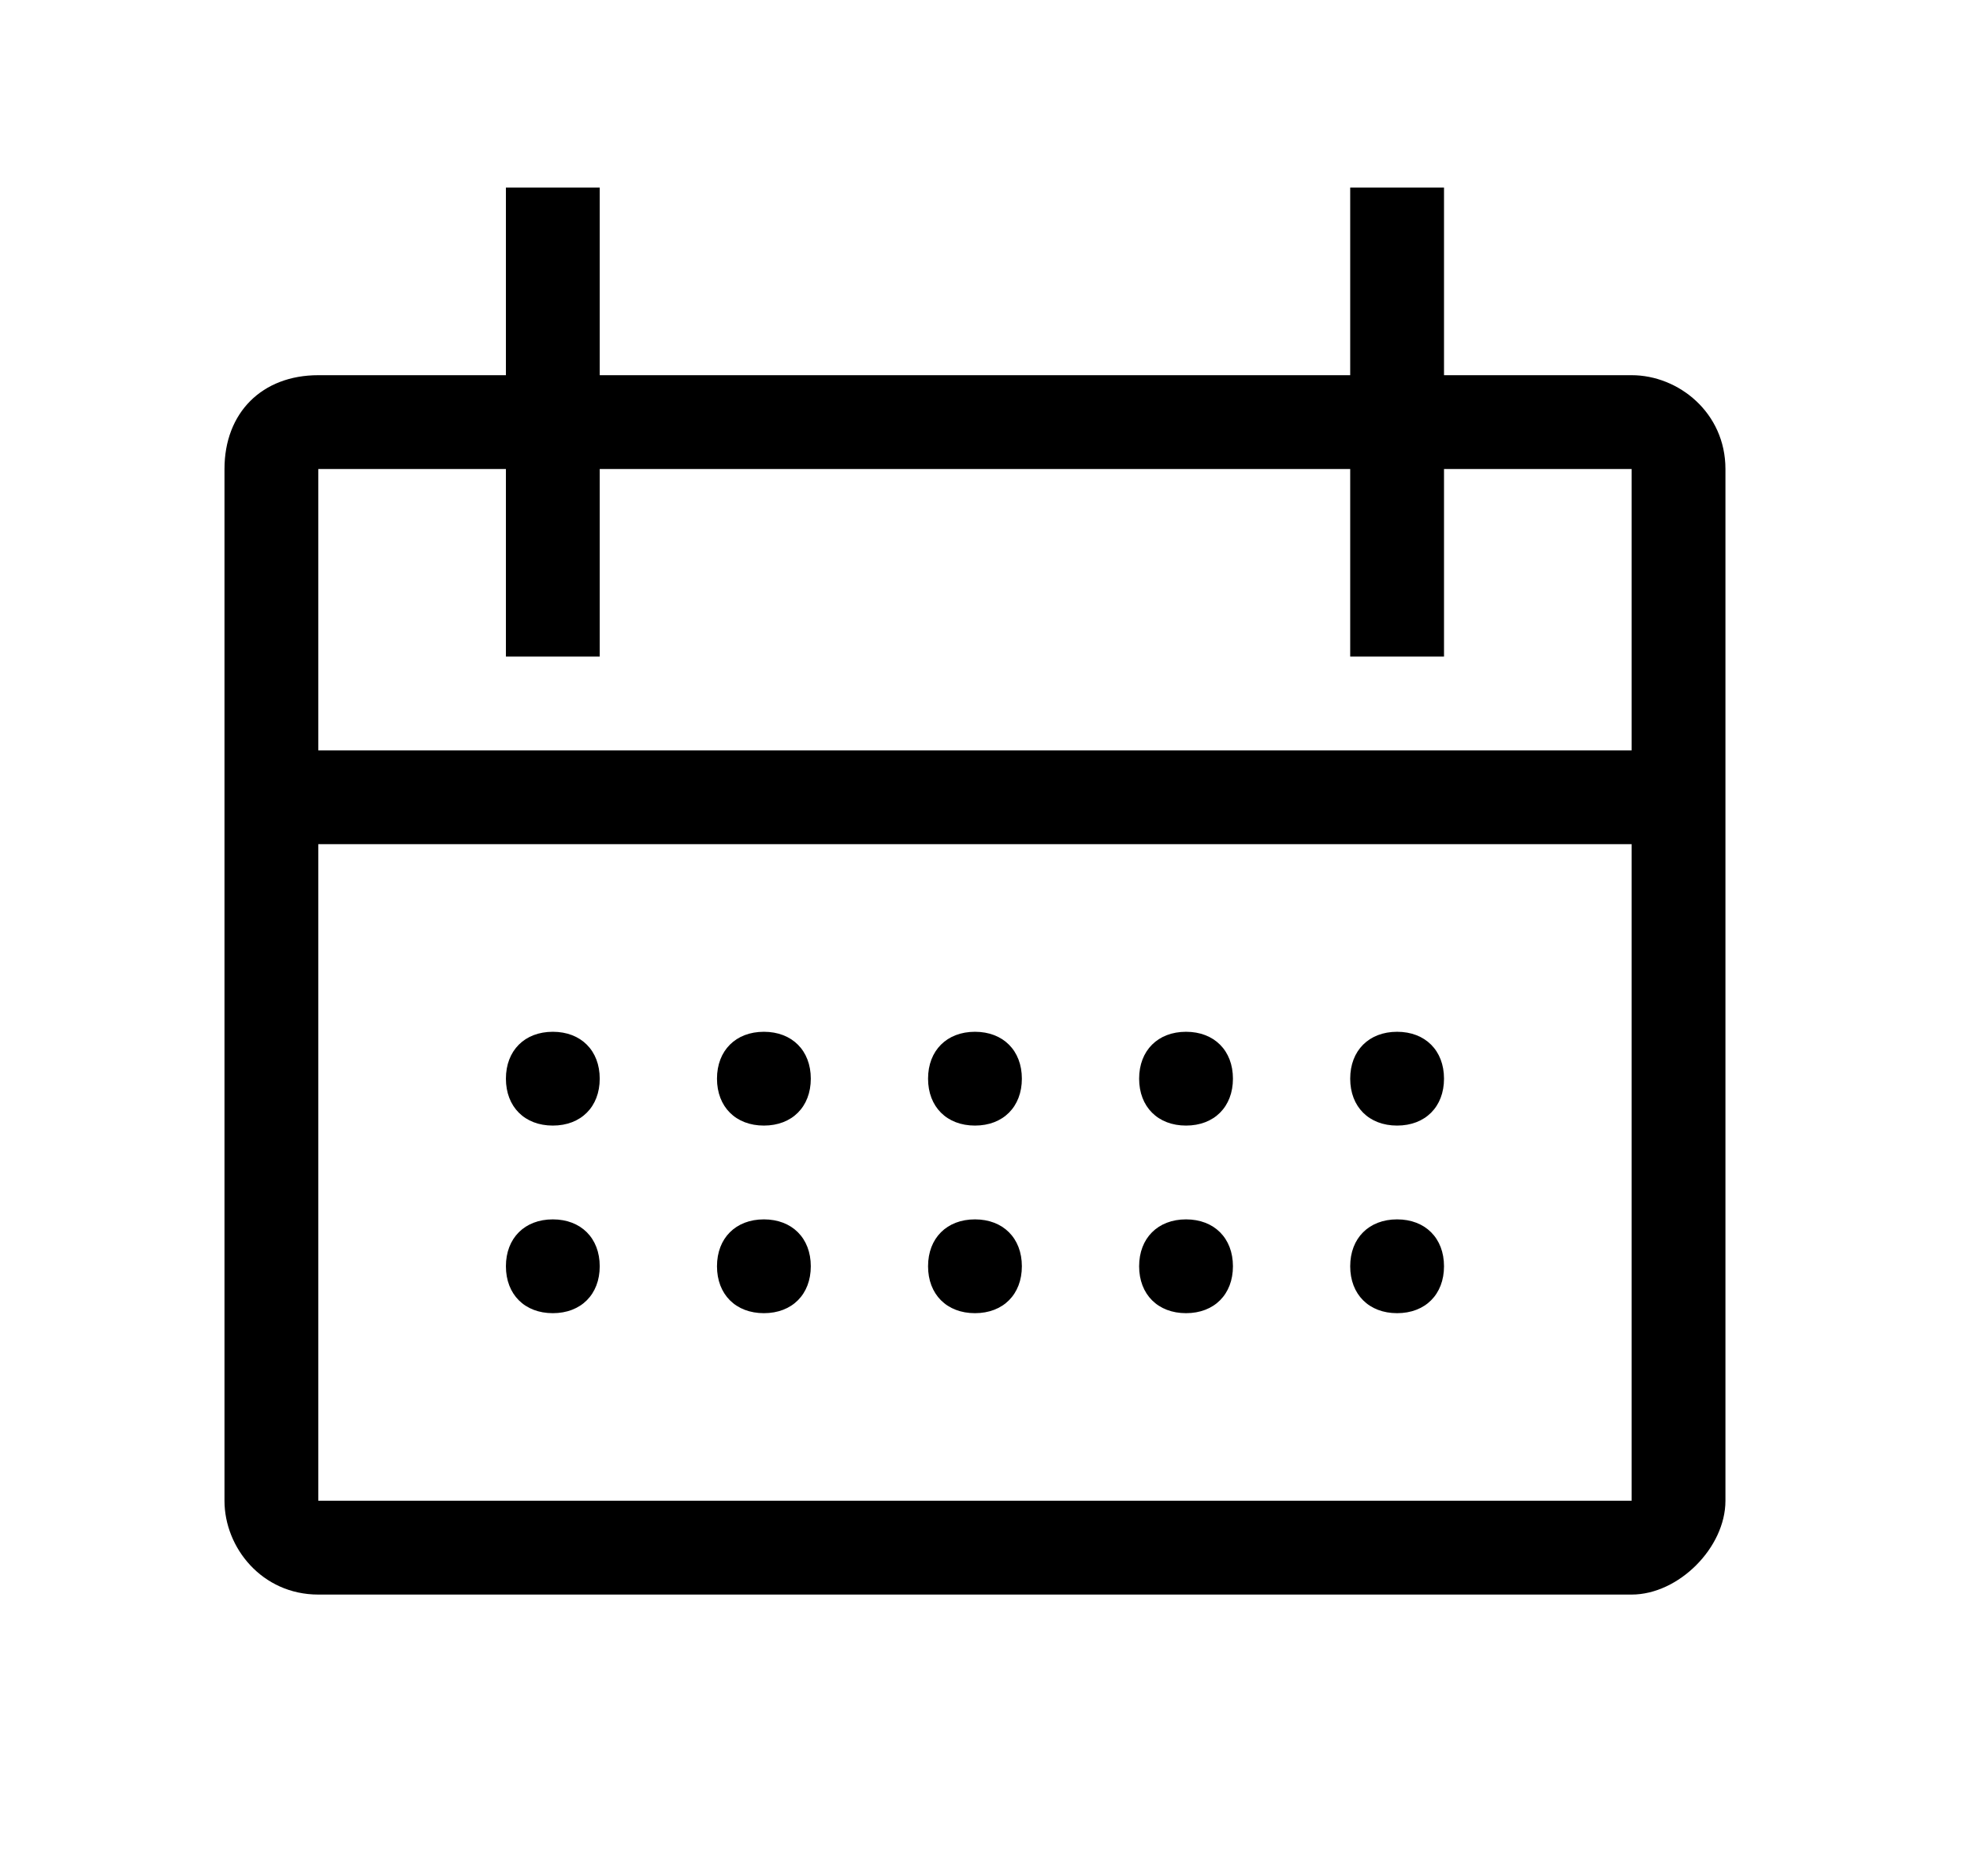
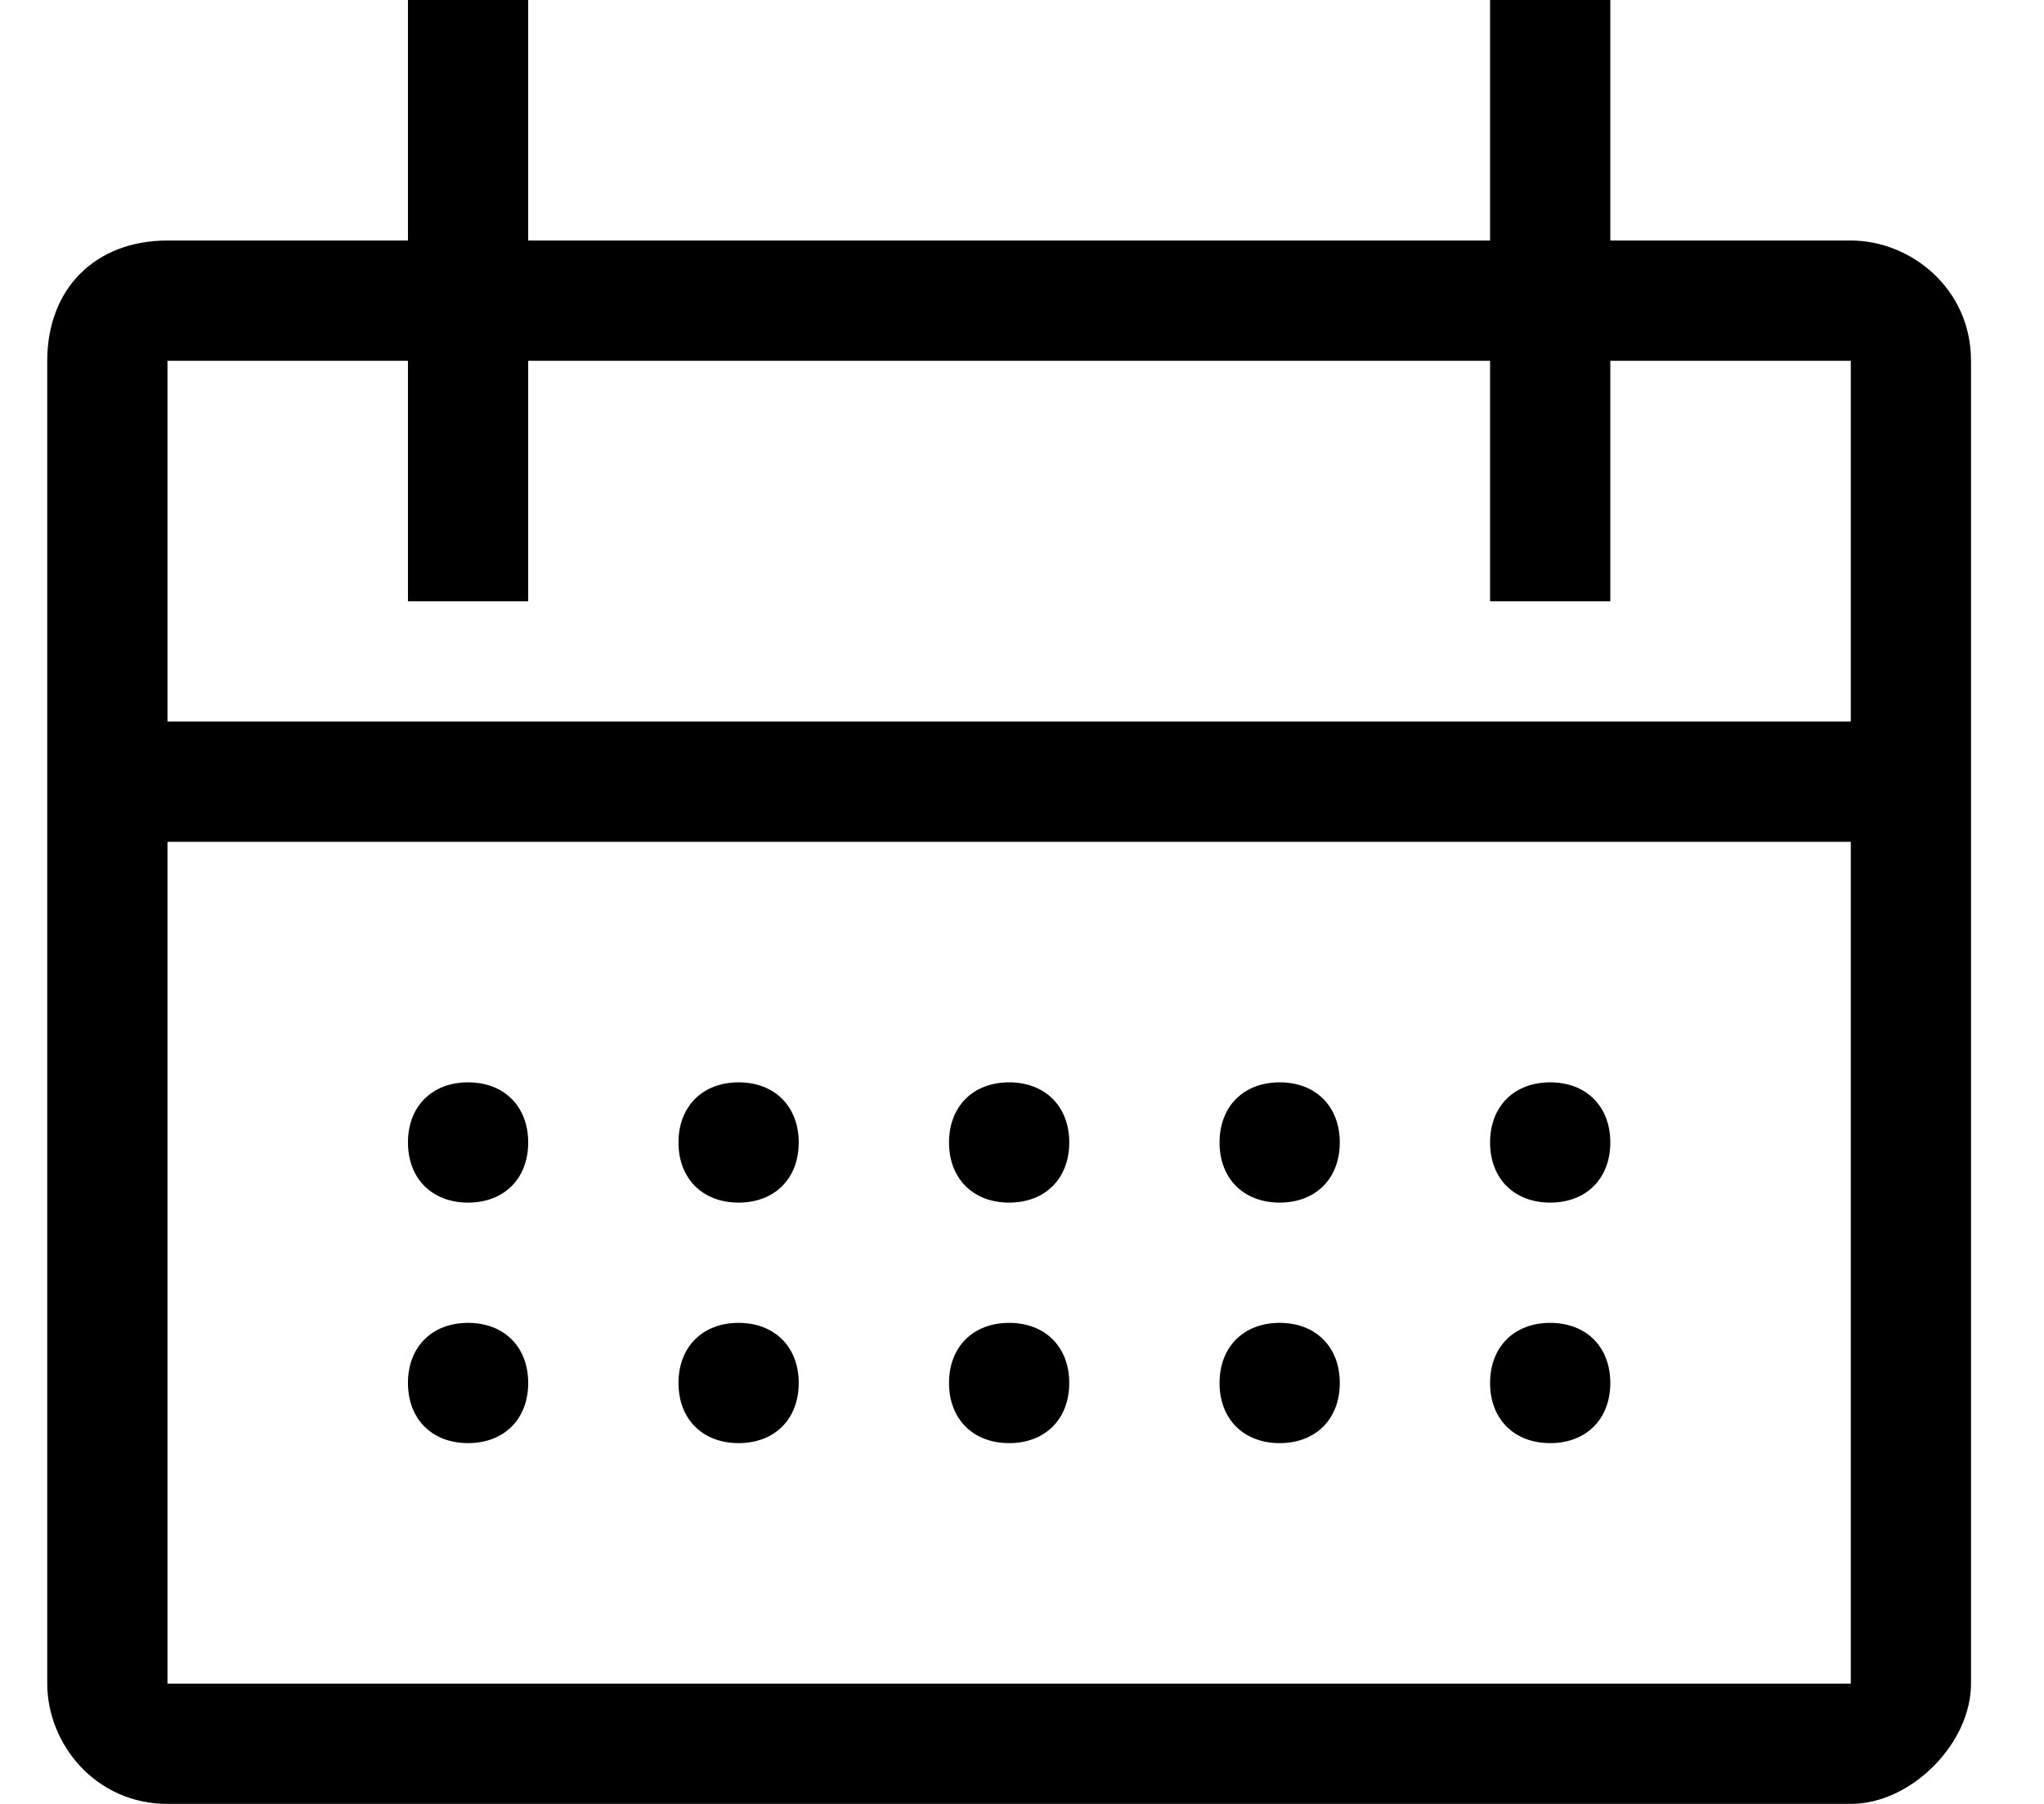
- <svg xmlns="http://www.w3.org/2000/svg" width="21" height="20" viewBox="0 0 21 20" fill="none">
-   <path d="M8.143 12C8.443 12 8.643 11.8 8.643 11.5C8.643 11.2 8.443 11 8.143 11C7.843 11 7.643 11.2 7.643 11.5C7.643 11.8 7.843 12 8.143 12Z" fill="black" />
-   <path d="M17.393 4H15.393V2H14.393V4H6.393V2H5.393V4H3.393C2.793 4 2.393 4.4 2.393 5V16C2.393 16.5 2.793 17 3.393 17H17.393C17.893 17 18.393 16.5 18.393 16V5C18.393 4.4 17.893 4 17.393 4ZM17.393 16H3.393V9H17.393V16ZM3.393 8V5H5.393V7H6.393V5H14.393V7H15.393V5H17.393V8H3.393Z" fill="black" />
-   <path d="M10.393 12C10.693 12 10.893 11.8 10.893 11.5C10.893 11.2 10.693 11 10.393 11C10.093 11 9.893 11.2 9.893 11.5C9.893 11.8 10.093 12 10.393 12Z" fill="black" />
-   <path d="M12.643 12C12.943 12 13.143 11.8 13.143 11.5C13.143 11.2 12.943 11 12.643 11C12.343 11 12.143 11.2 12.143 11.5C12.143 11.8 12.343 12 12.643 12Z" fill="black" />
-   <path d="M8.143 13C7.843 13 7.643 13.2 7.643 13.5C7.643 13.8 7.843 14 8.143 14C8.443 14 8.643 13.8 8.643 13.5C8.643 13.2 8.443 13 8.143 13Z" fill="black" />
-   <path d="M5.893 12C6.193 12 6.393 11.8 6.393 11.5C6.393 11.2 6.193 11 5.893 11C5.593 11 5.393 11.2 5.393 11.5C5.393 11.8 5.593 12 5.893 12Z" fill="black" />
-   <path d="M5.893 13C5.593 13 5.393 13.2 5.393 13.5C5.393 13.8 5.593 14 5.893 14C6.193 14 6.393 13.8 6.393 13.5C6.393 13.2 6.193 13 5.893 13Z" fill="black" />
-   <path d="M10.393 13C10.093 13 9.893 13.2 9.893 13.5C9.893 13.8 10.093 14 10.393 14C10.693 14 10.893 13.8 10.893 13.5C10.893 13.2 10.693 13 10.393 13Z" fill="black" />
-   <path d="M12.643 13C12.343 13 12.143 13.2 12.143 13.5C12.143 13.8 12.343 14 12.643 14C12.943 14 13.143 13.8 13.143 13.5C13.143 13.2 12.943 13 12.643 13Z" fill="black" />
-   <path d="M14.893 12C15.193 12 15.393 11.8 15.393 11.5C15.393 11.2 15.193 11 14.893 11C14.593 11 14.393 11.2 14.393 11.5C14.393 11.8 14.593 12 14.893 12Z" fill="black" />
-   <path d="M14.893 13C14.593 13 14.393 13.2 14.393 13.5C14.393 13.8 14.593 14 14.893 14C15.193 14 15.393 13.8 15.393 13.5C15.393 13.2 15.193 13 14.893 13Z" fill="black" />
+ <svg xmlns="http://www.w3.org/2000/svg" width="17" height="15" viewBox="0 0 17 15" fill="none">
+   <path d="M6.143 10C6.443 10 6.643 9.8 6.643 9.5C6.643 9.2 6.443 9 6.143 9C5.843 9 5.643 9.2 5.643 9.5C5.643 9.8 5.843 10 6.143 10Z" fill="black" />
+   <path d="M15.393 2H13.393V0H12.393V2H4.393V0H3.393V2H1.393C0.793 2 0.393 2.4 0.393 3V14C0.393 14.5 0.793 15 1.393 15H15.393C15.893 15 16.393 14.5 16.393 14V3C16.393 2.4 15.893 2 15.393 2ZM15.393 14H1.393V7H15.393V14ZM1.393 6V3H3.393V5H4.393V3H12.393V5H13.393V3H15.393V6H1.393Z" fill="black" />
+   <path d="M8.393 10C8.693 10 8.893 9.8 8.893 9.5C8.893 9.2 8.693 9 8.393 9C8.093 9 7.893 9.2 7.893 9.5C7.893 9.8 8.093 10 8.393 10Z" fill="black" />
+   <path d="M10.643 10C10.943 10 11.143 9.8 11.143 9.5C11.143 9.2 10.943 9 10.643 9C10.343 9 10.143 9.2 10.143 9.5C10.143 9.8 10.343 10 10.643 10Z" fill="black" />
+   <path d="M6.143 11C5.843 11 5.643 11.2 5.643 11.5C5.643 11.8 5.843 12 6.143 12C6.443 12 6.643 11.8 6.643 11.5C6.643 11.2 6.443 11 6.143 11Z" fill="black" />
+   <path d="M3.893 10C4.193 10 4.393 9.8 4.393 9.5C4.393 9.2 4.193 9 3.893 9C3.593 9 3.393 9.2 3.393 9.5C3.393 9.8 3.593 10 3.893 10Z" fill="black" />
+   <path d="M3.893 11C3.593 11 3.393 11.2 3.393 11.5C3.393 11.8 3.593 12 3.893 12C4.193 12 4.393 11.8 4.393 11.5C4.393 11.2 4.193 11 3.893 11Z" fill="black" />
+   <path d="M8.393 11C8.093 11 7.893 11.2 7.893 11.5C7.893 11.8 8.093 12 8.393 12C8.693 12 8.893 11.8 8.893 11.5C8.893 11.2 8.693 11 8.393 11Z" fill="black" />
+   <path d="M10.643 11C10.343 11 10.143 11.2 10.143 11.5C10.143 11.8 10.343 12 10.643 12C10.943 12 11.143 11.8 11.143 11.5C11.143 11.2 10.943 11 10.643 11Z" fill="black" />
+   <path d="M12.893 10C13.193 10 13.393 9.8 13.393 9.5C13.393 9.2 13.193 9 12.893 9C12.593 9 12.393 9.2 12.393 9.5C12.393 9.8 12.593 10 12.893 10Z" fill="black" />
+   <path d="M12.893 11C12.593 11 12.393 11.2 12.393 11.5C12.393 11.8 12.593 12 12.893 12C13.193 12 13.393 11.8 13.393 11.5C13.393 11.2 13.193 11 12.893 11Z" fill="black" />
</svg>
